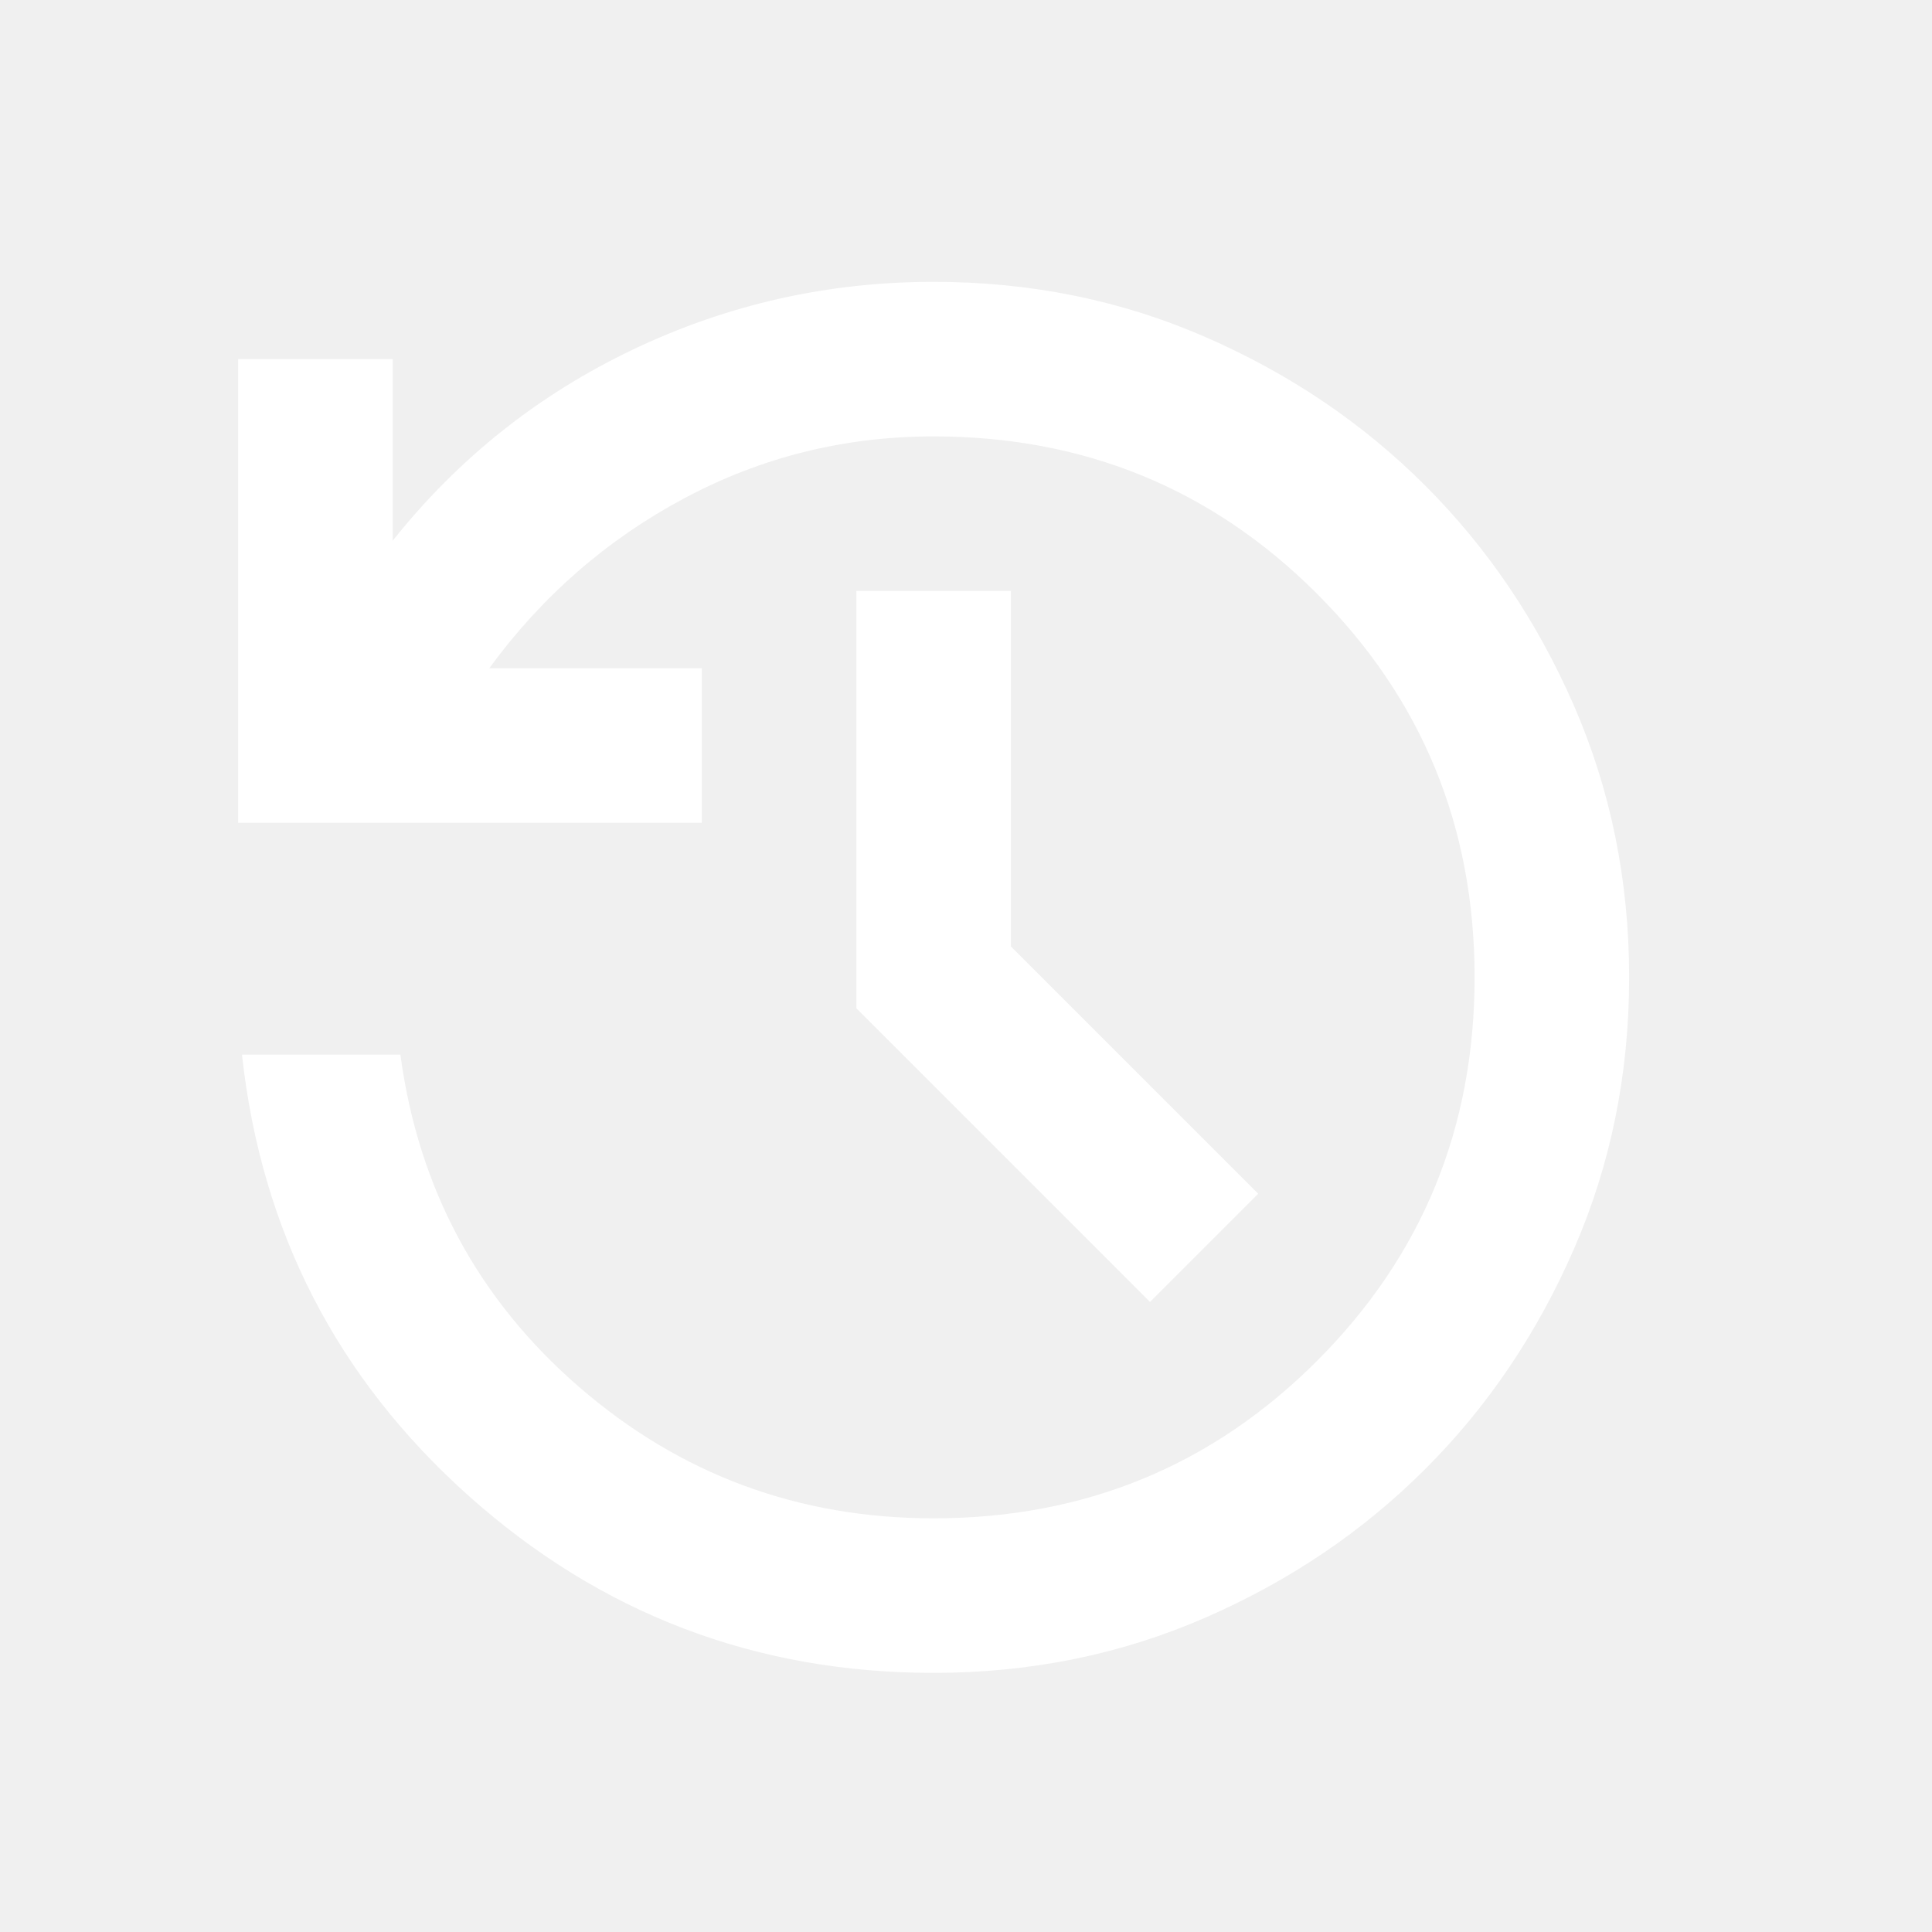
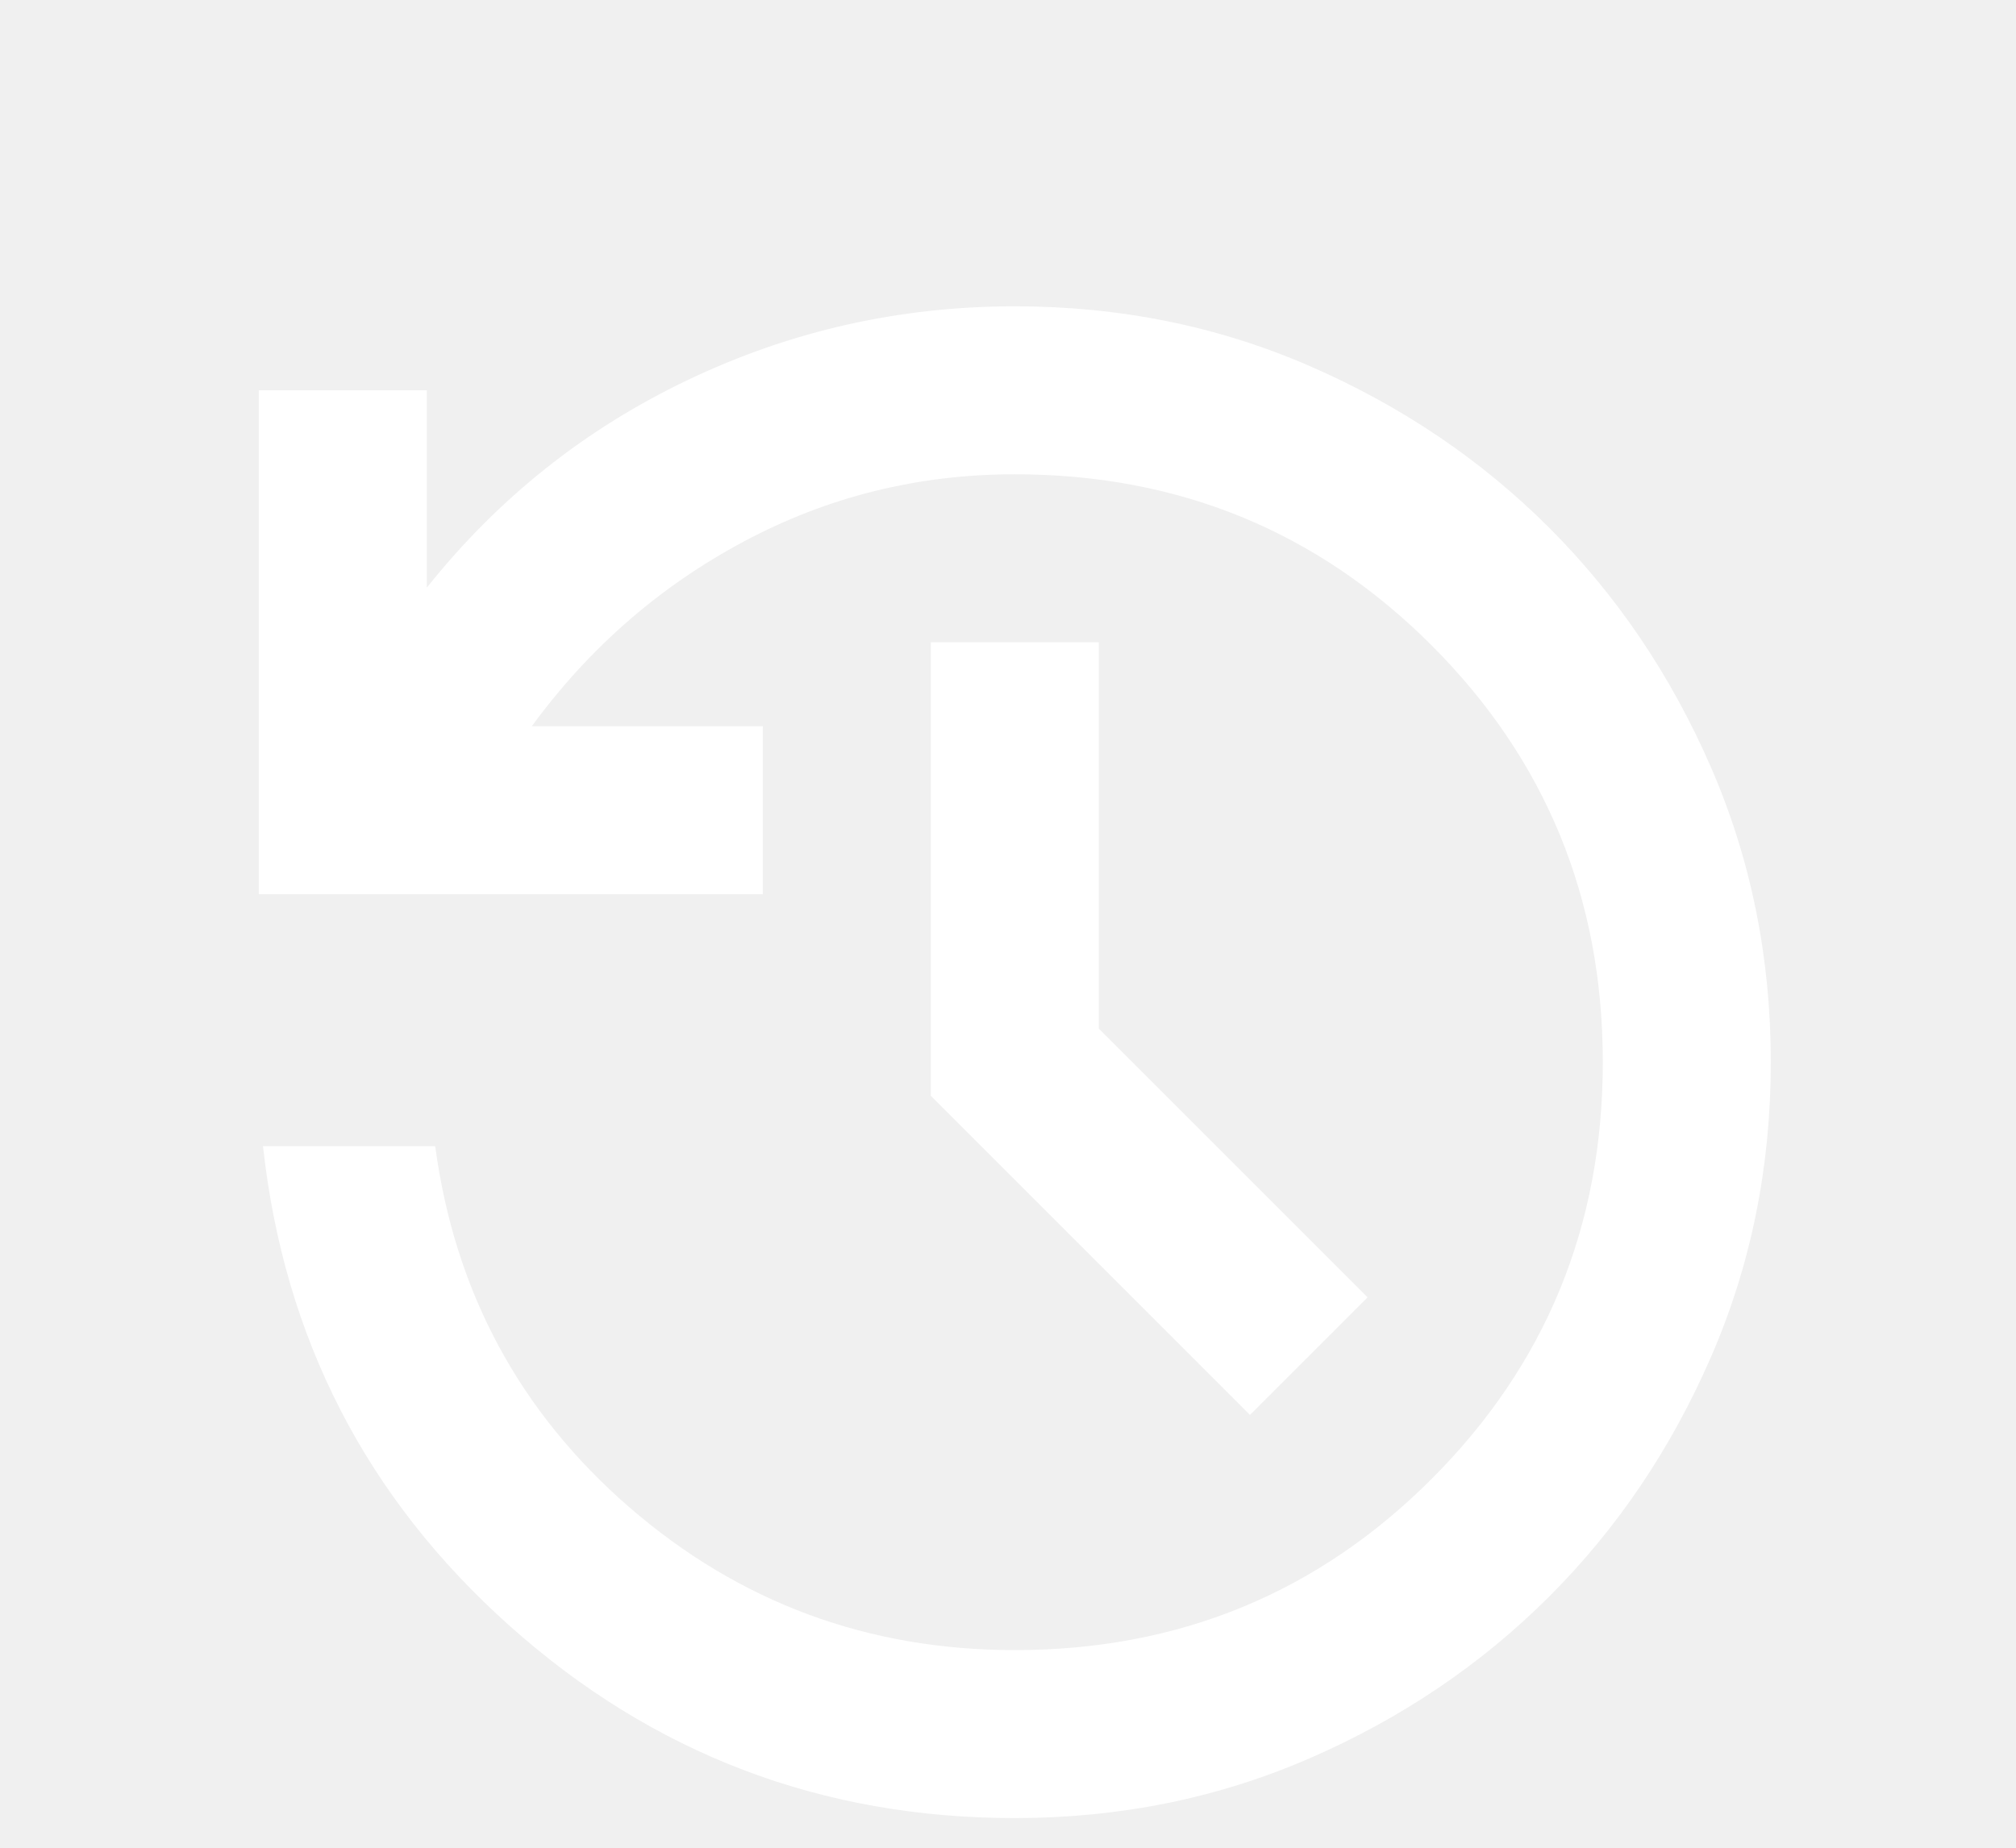
- <svg xmlns="http://www.w3.org/2000/svg" viewBox="0 0 25 25" fill="none">
+ <svg xmlns="http://www.w3.org/2000/svg" viewBox="0 0 24 22" fill="none">
  <path d="M12.081 21.647C9.781 21.647 7.776 20.884 6.068 19.359C4.36 17.834 3.381 15.93 3.131 13.647H5.181C5.414 15.38 6.185 16.813 7.493 17.947C8.801 19.08 10.331 19.647 12.081 19.647C14.031 19.647 15.685 18.968 17.043 17.609C18.401 16.251 19.081 14.597 19.081 12.647C19.081 10.697 18.401 9.043 17.043 7.684C15.685 6.326 14.031 5.647 12.081 5.647C10.931 5.647 9.856 5.913 8.856 6.447C7.856 6.98 7.014 7.713 6.331 8.647H9.081V10.647H3.081V4.647H5.081V6.997C5.931 5.93 6.968 5.105 8.193 4.522C9.418 3.938 10.714 3.647 12.081 3.647C13.331 3.647 14.502 3.884 15.593 4.359C16.685 4.834 17.635 5.476 18.443 6.284C19.252 7.093 19.893 8.043 20.368 9.134C20.843 10.226 21.081 11.397 21.081 12.647C21.081 13.897 20.843 15.068 20.368 16.159C19.893 17.251 19.252 18.201 18.443 19.009C17.635 19.817 16.685 20.459 15.593 20.934C14.502 21.409 13.331 21.647 12.081 21.647ZM14.881 16.847L11.081 13.047V7.647H13.081V12.247L16.281 15.447L14.881 16.847Z" fill="white" />
</svg>
